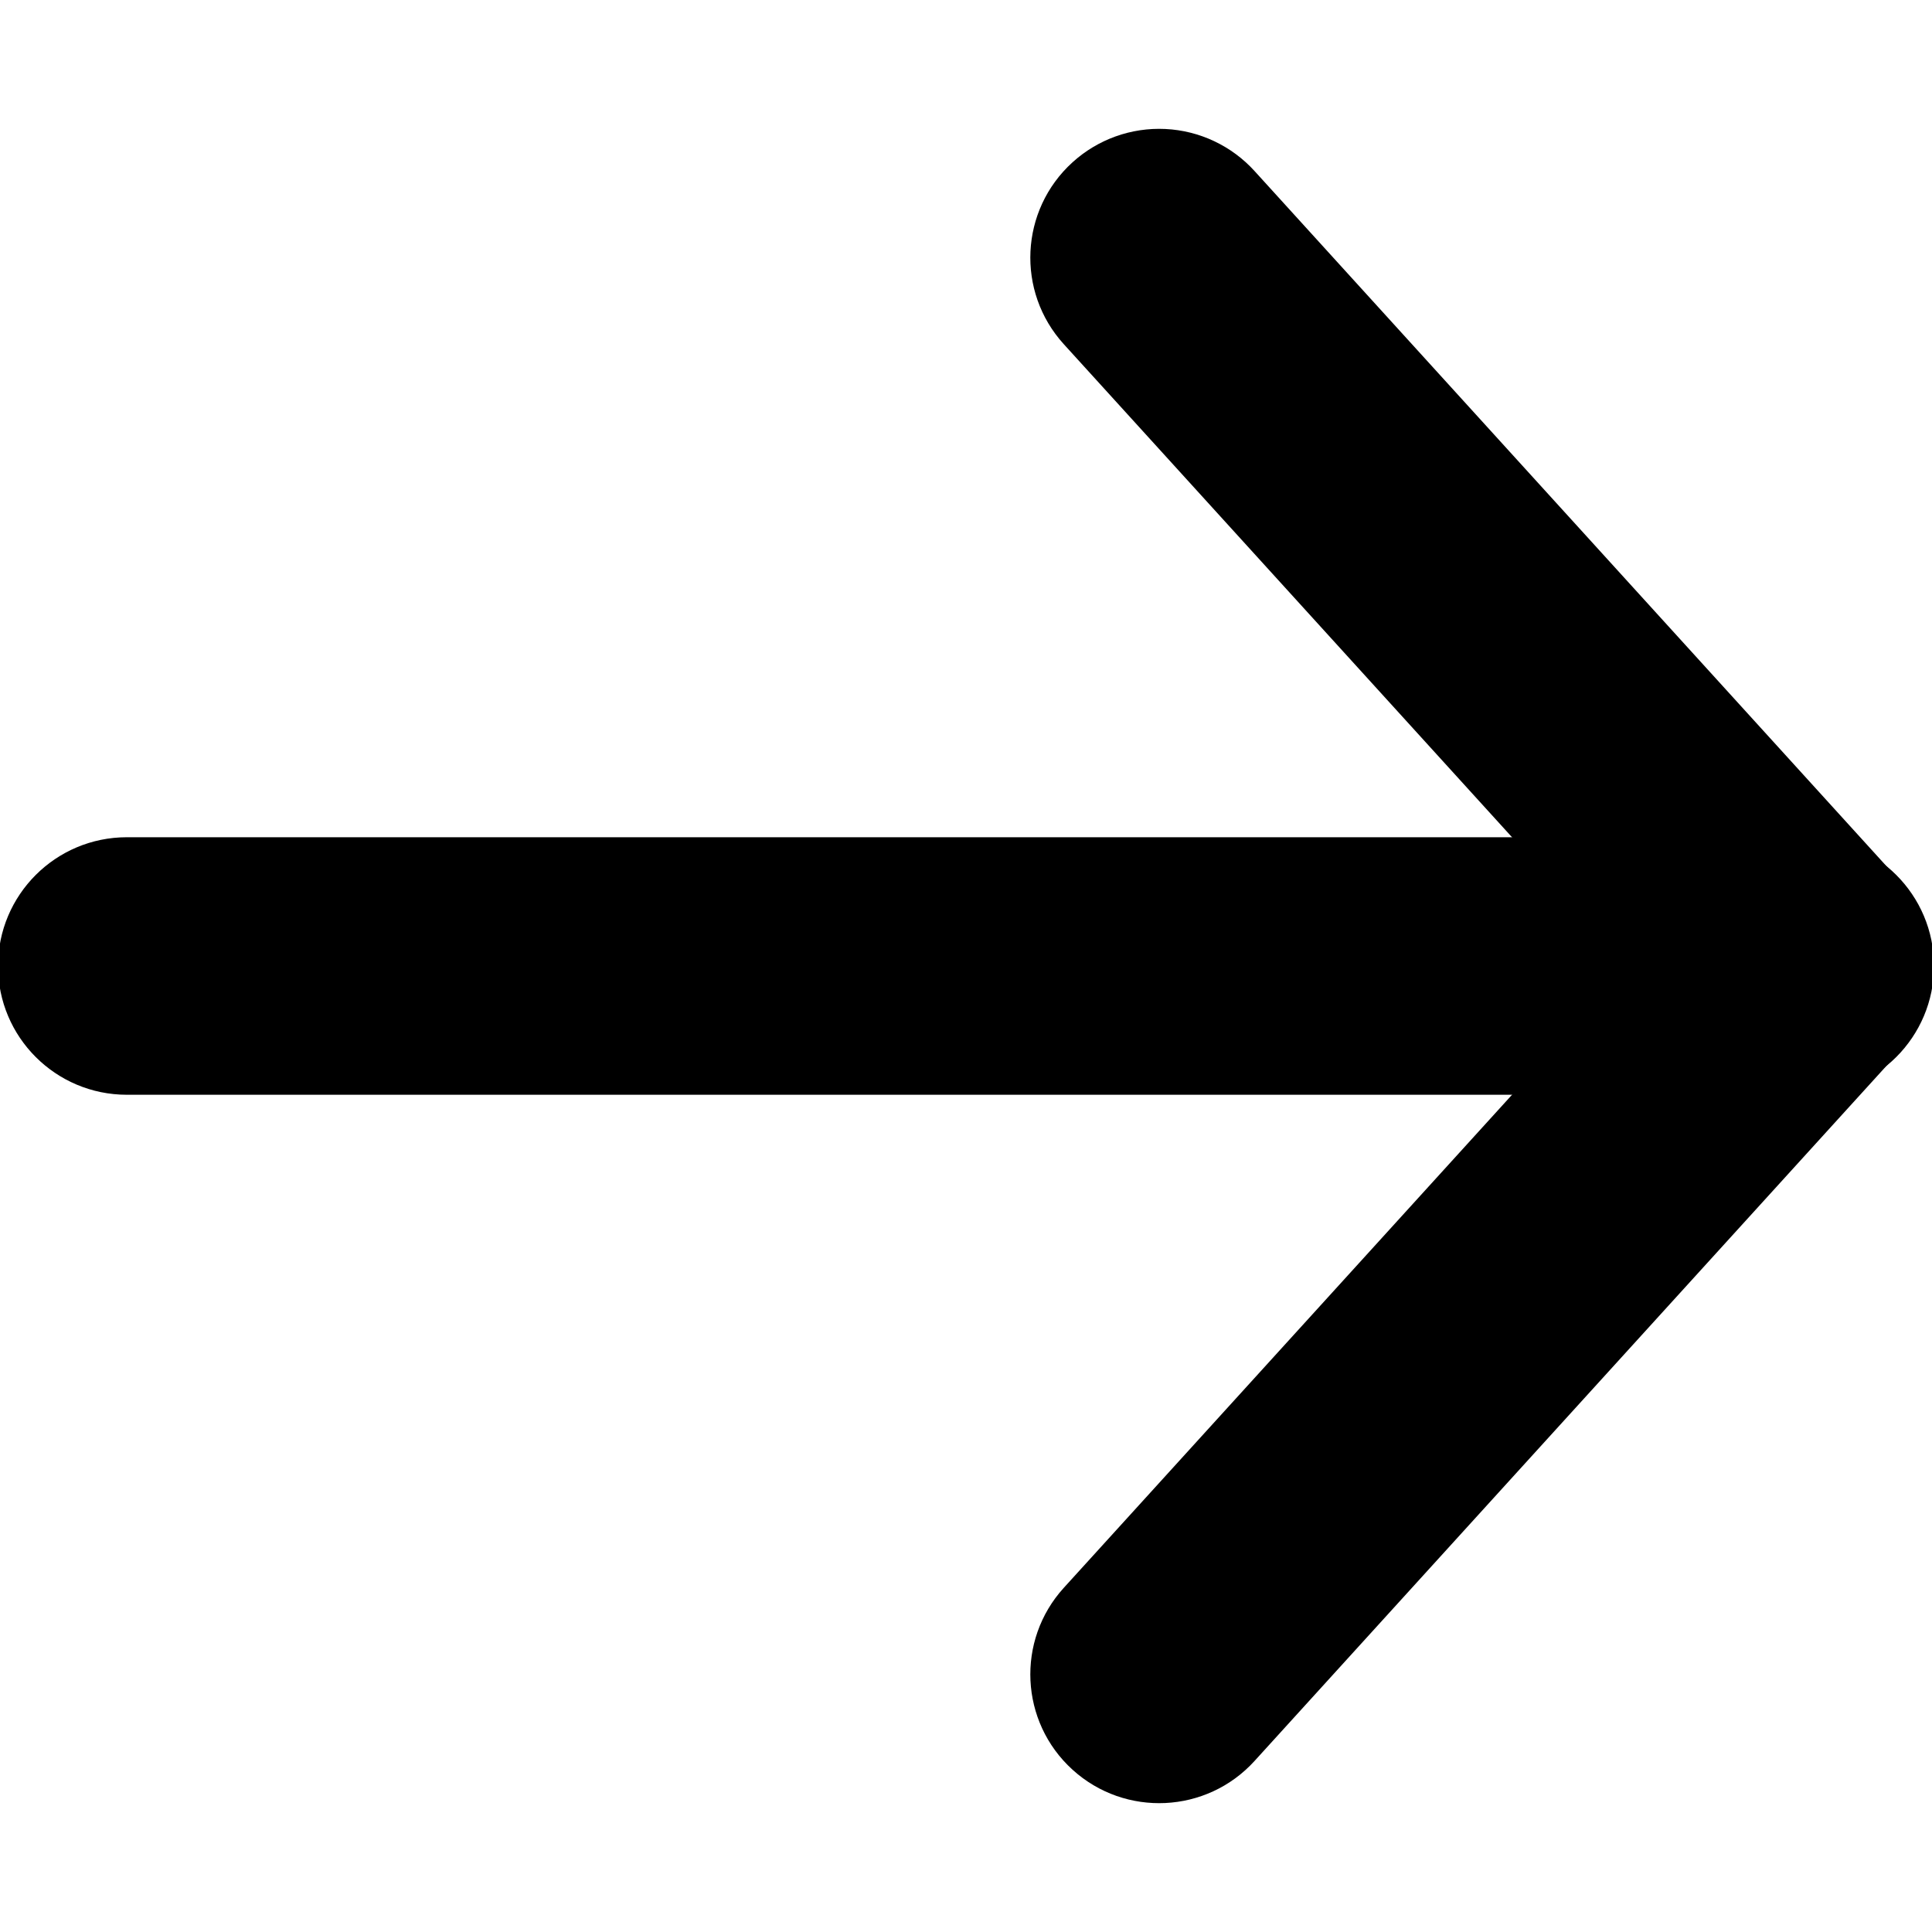
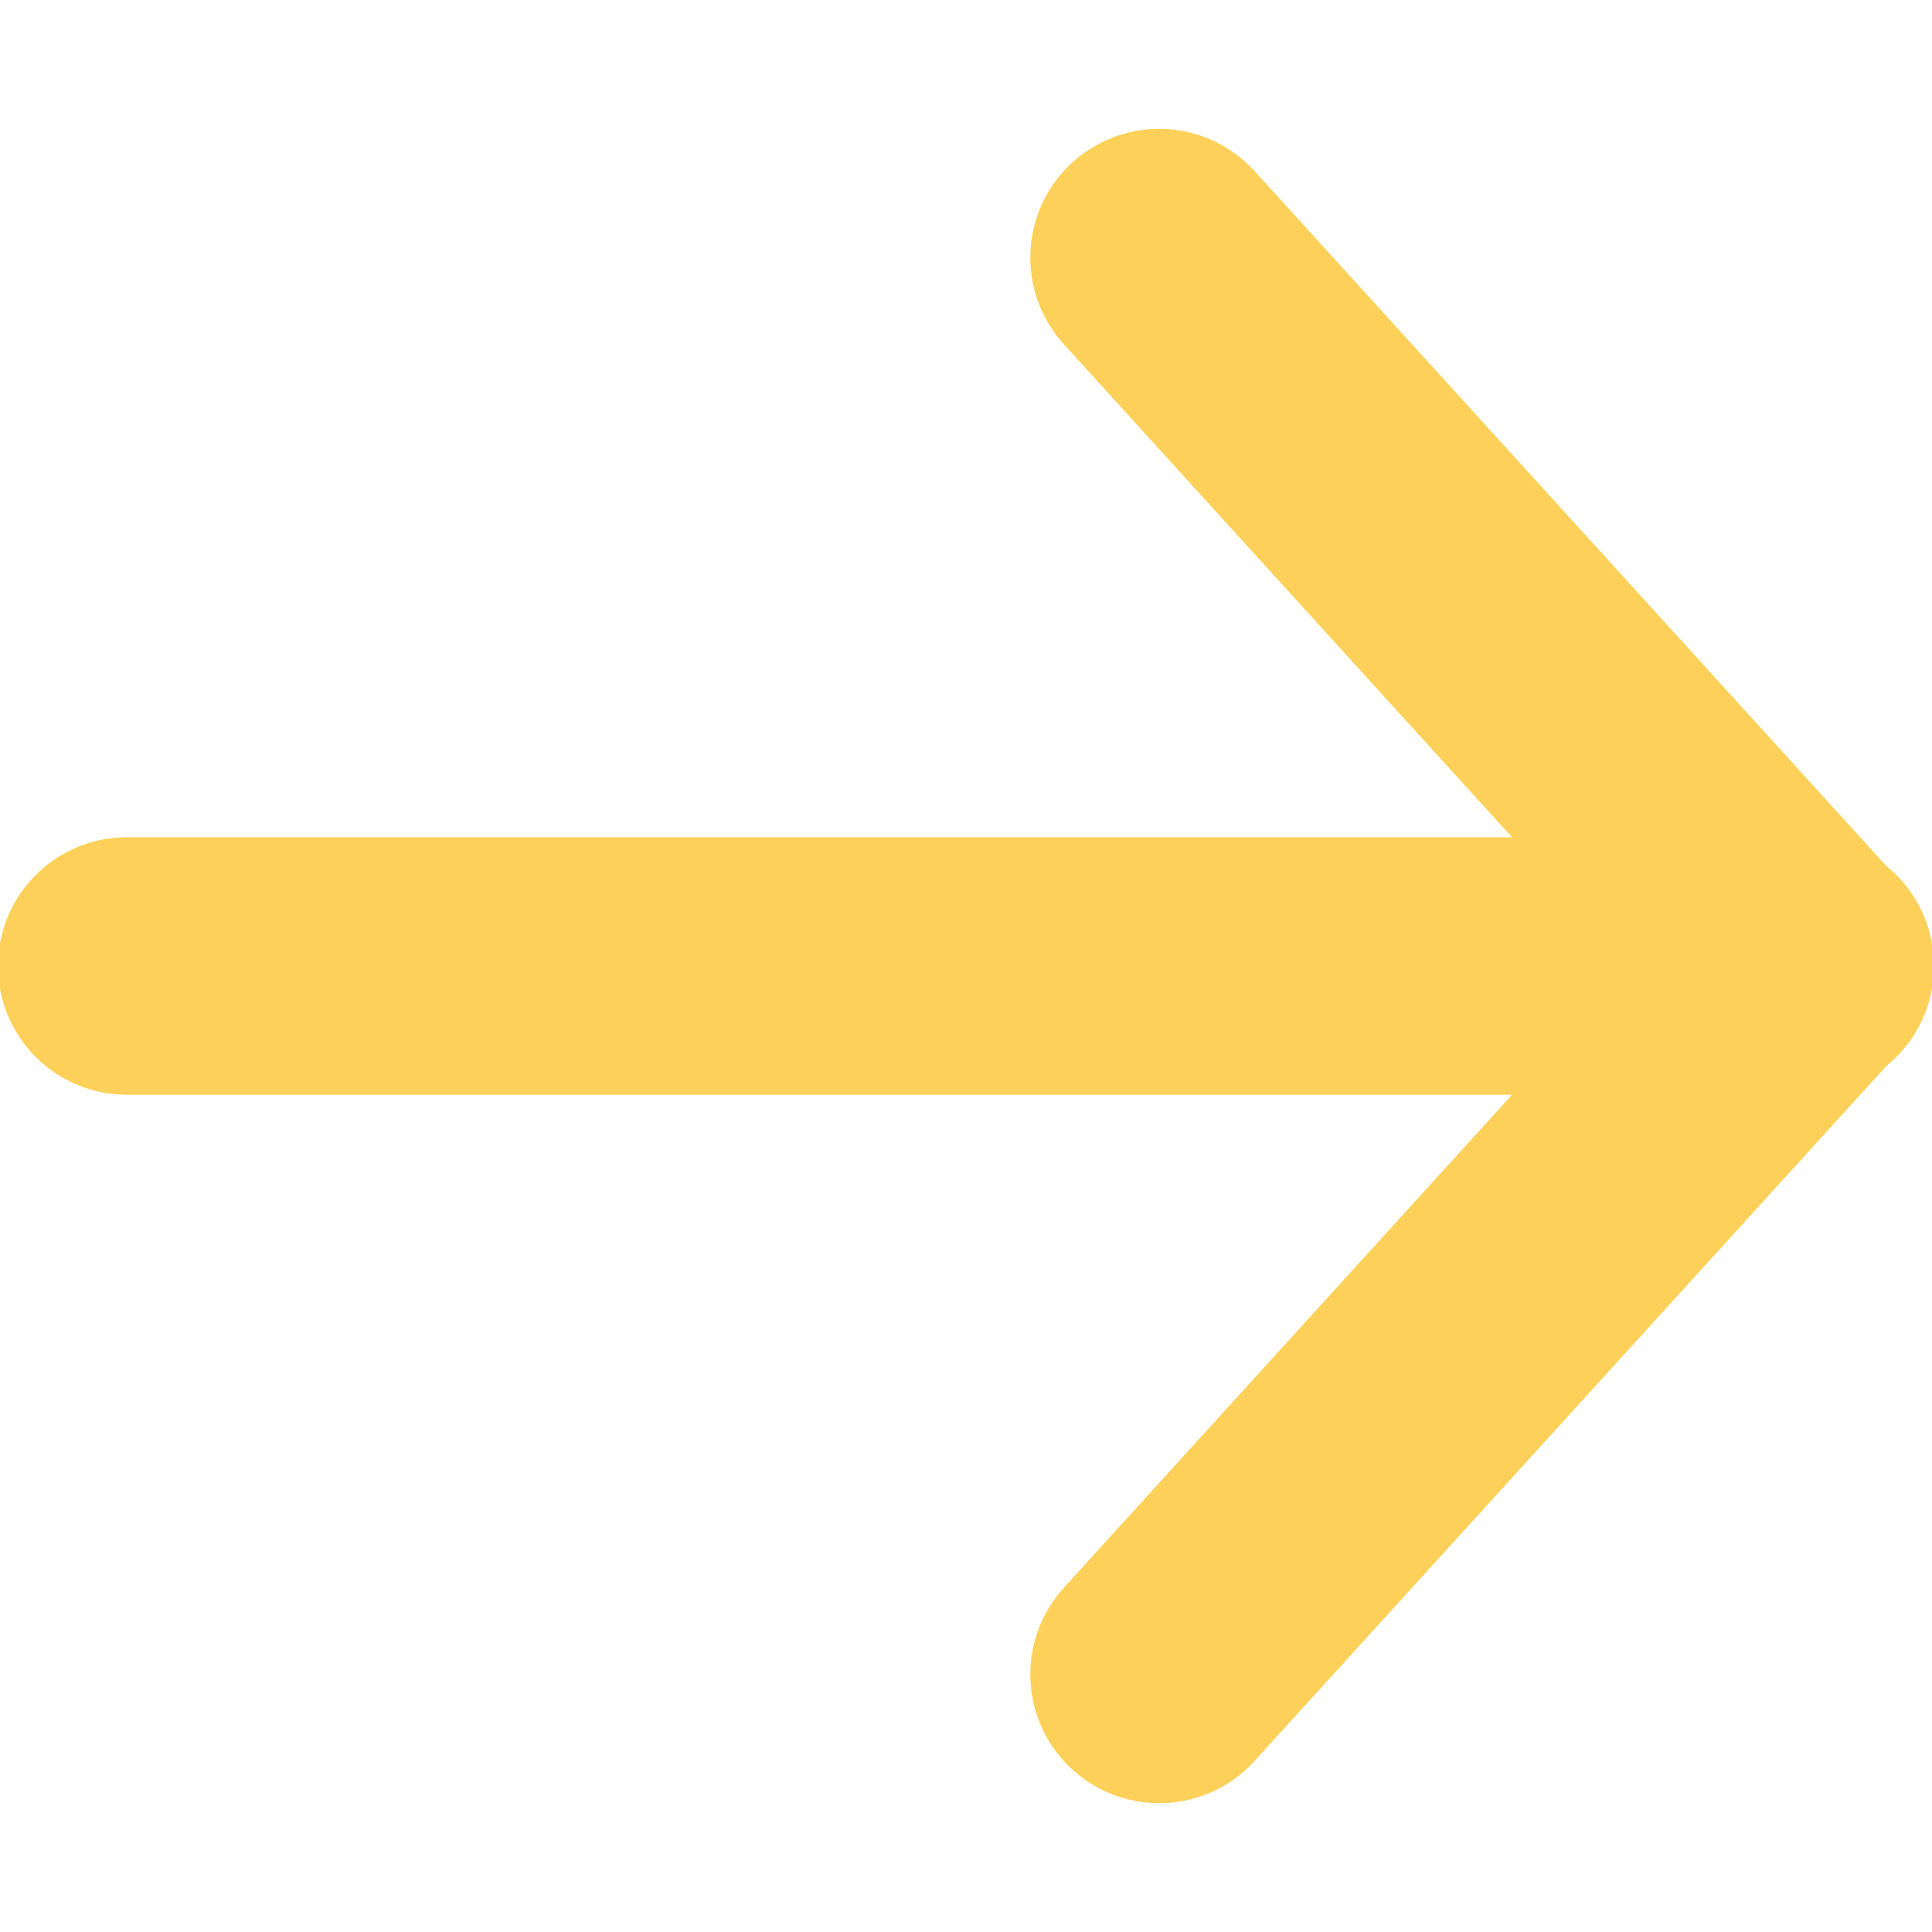
<svg xmlns="http://www.w3.org/2000/svg" viewBox="0 0 600 600" version="1.1" id="svg9724" width="600" height="600">
  <defs id="defs9728" />
  <g id="g10449" transform="matrix(0.9517321,0,0,0.9511579,13.90117,12.16879)" style="stroke-width:1.051">
    <g id="path10026" transform="matrix(1.380755,0,0,1.270089,273.6001,263.9977)" />
    <g id="g11314" transform="matrix(1.50923,0,0,1.395555,36.77405,-9.450393)" style="stroke-width:50.695" />
-     <path style="color:#000000;fill:#000000;stroke-linecap:round;-inkscape-stroke:none" d="m 571.77,260.619 a 42.041,42.041 0 0 1 30.283,10.875 42.041,42.041 0 0 1 2.846,59.389 L 394.756,562.18 a 42.041,42.041 0 0 1 -59.389,2.846 42.041,42.041 0 0 1 -2.846,-59.387 L 542.666,274.34 a 42.041,42.041 0 0 1 29.104,-13.721 z" id="path298" />
-     <path style="color:#000000;fill:#000000;stroke-linecap:round;-inkscape-stroke:none" d="m 574.432,260.57 a 42.041,42.041 0 0 1 42.041,42.041 42.041,42.041 0 0 1 -42.041,42.041 H 26.785 a 42.041,42.041 0 0 1 -42.041,-42.041 42.041,42.041 0 0 1 42.041,-42.041 z" id="path908" />
-     <path style="color:#000000;fill:#000000;stroke-linecap:round;-inkscape-stroke:none" d="m 365.65,29.32 a 42.041,42.041 0 0 1 29.105,13.723 L 604.898,274.34 a 42.041,42.041 0 0 1 -2.846,59.389 42.041,42.041 0 0 1 -59.387,-2.846 L 332.521,99.586 a 42.041,42.041 0 0 1 2.846,-59.389 42.041,42.041 0 0 1 30.283,-10.877 z" id="path910" />
+     <path style="color:#fdd159;fill:#fdd159;stroke-linecap:round;-inkscape-stroke:none" d="m 571.77,260.619 a 42.041,42.041 0 0 1 30.283,10.875 42.041,42.041 0 0 1 2.846,59.389 L 394.756,562.18 a 42.041,42.041 0 0 1 -59.389,2.846 42.041,42.041 0 0 1 -2.846,-59.387 L 542.666,274.34 a 42.041,42.041 0 0 1 29.104,-13.721 z" id="path298" />
+     <path style="color:#fdd159;fill:#fdd159;stroke-linecap:round;-inkscape-stroke:none" d="m 574.432,260.57 a 42.041,42.041 0 0 1 42.041,42.041 42.041,42.041 0 0 1 -42.041,42.041 H 26.785 a 42.041,42.041 0 0 1 -42.041,-42.041 42.041,42.041 0 0 1 42.041,-42.041 z" id="path908" />
+     <path style="color:#fdd159;fill:#fdd159;stroke-linecap:round;-inkscape-stroke:none" d="m 365.65,29.32 a 42.041,42.041 0 0 1 29.105,13.723 L 604.898,274.34 a 42.041,42.041 0 0 1 -2.846,59.389 42.041,42.041 0 0 1 -59.387,-2.846 L 332.521,99.586 a 42.041,42.041 0 0 1 2.846,-59.389 42.041,42.041 0 0 1 30.283,-10.877 z" id="path910" />
  </g>
</svg>
